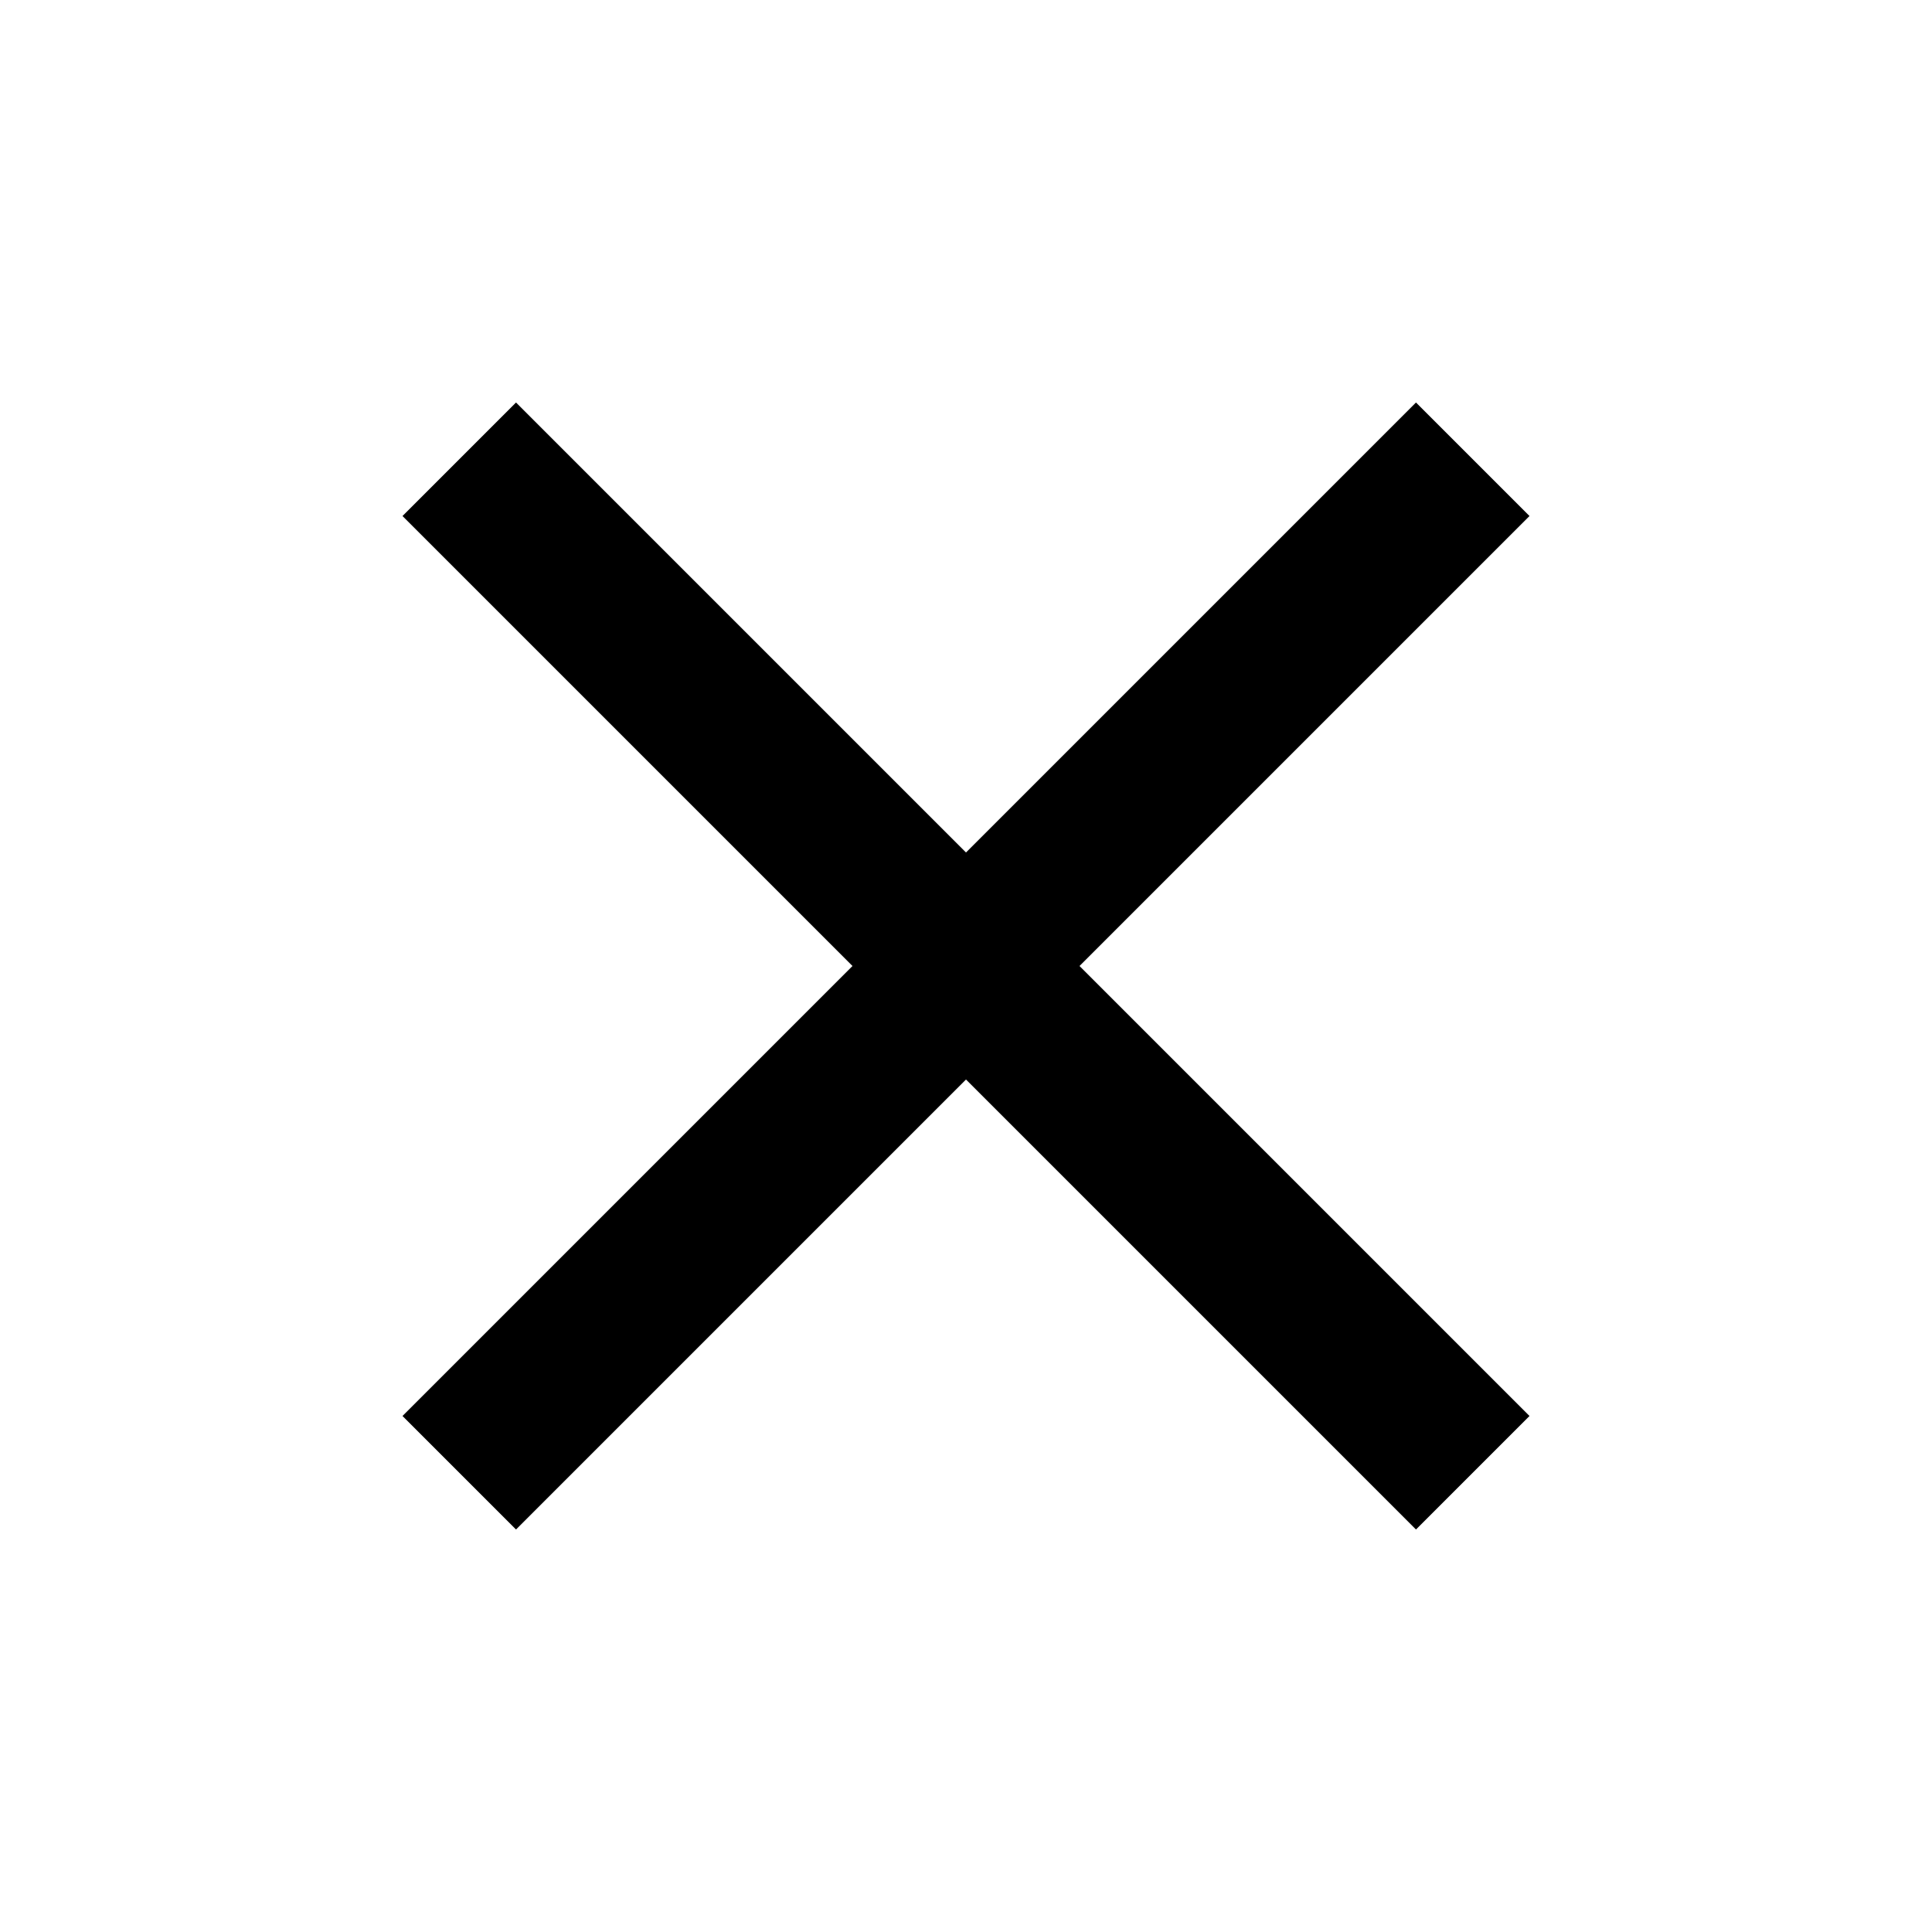
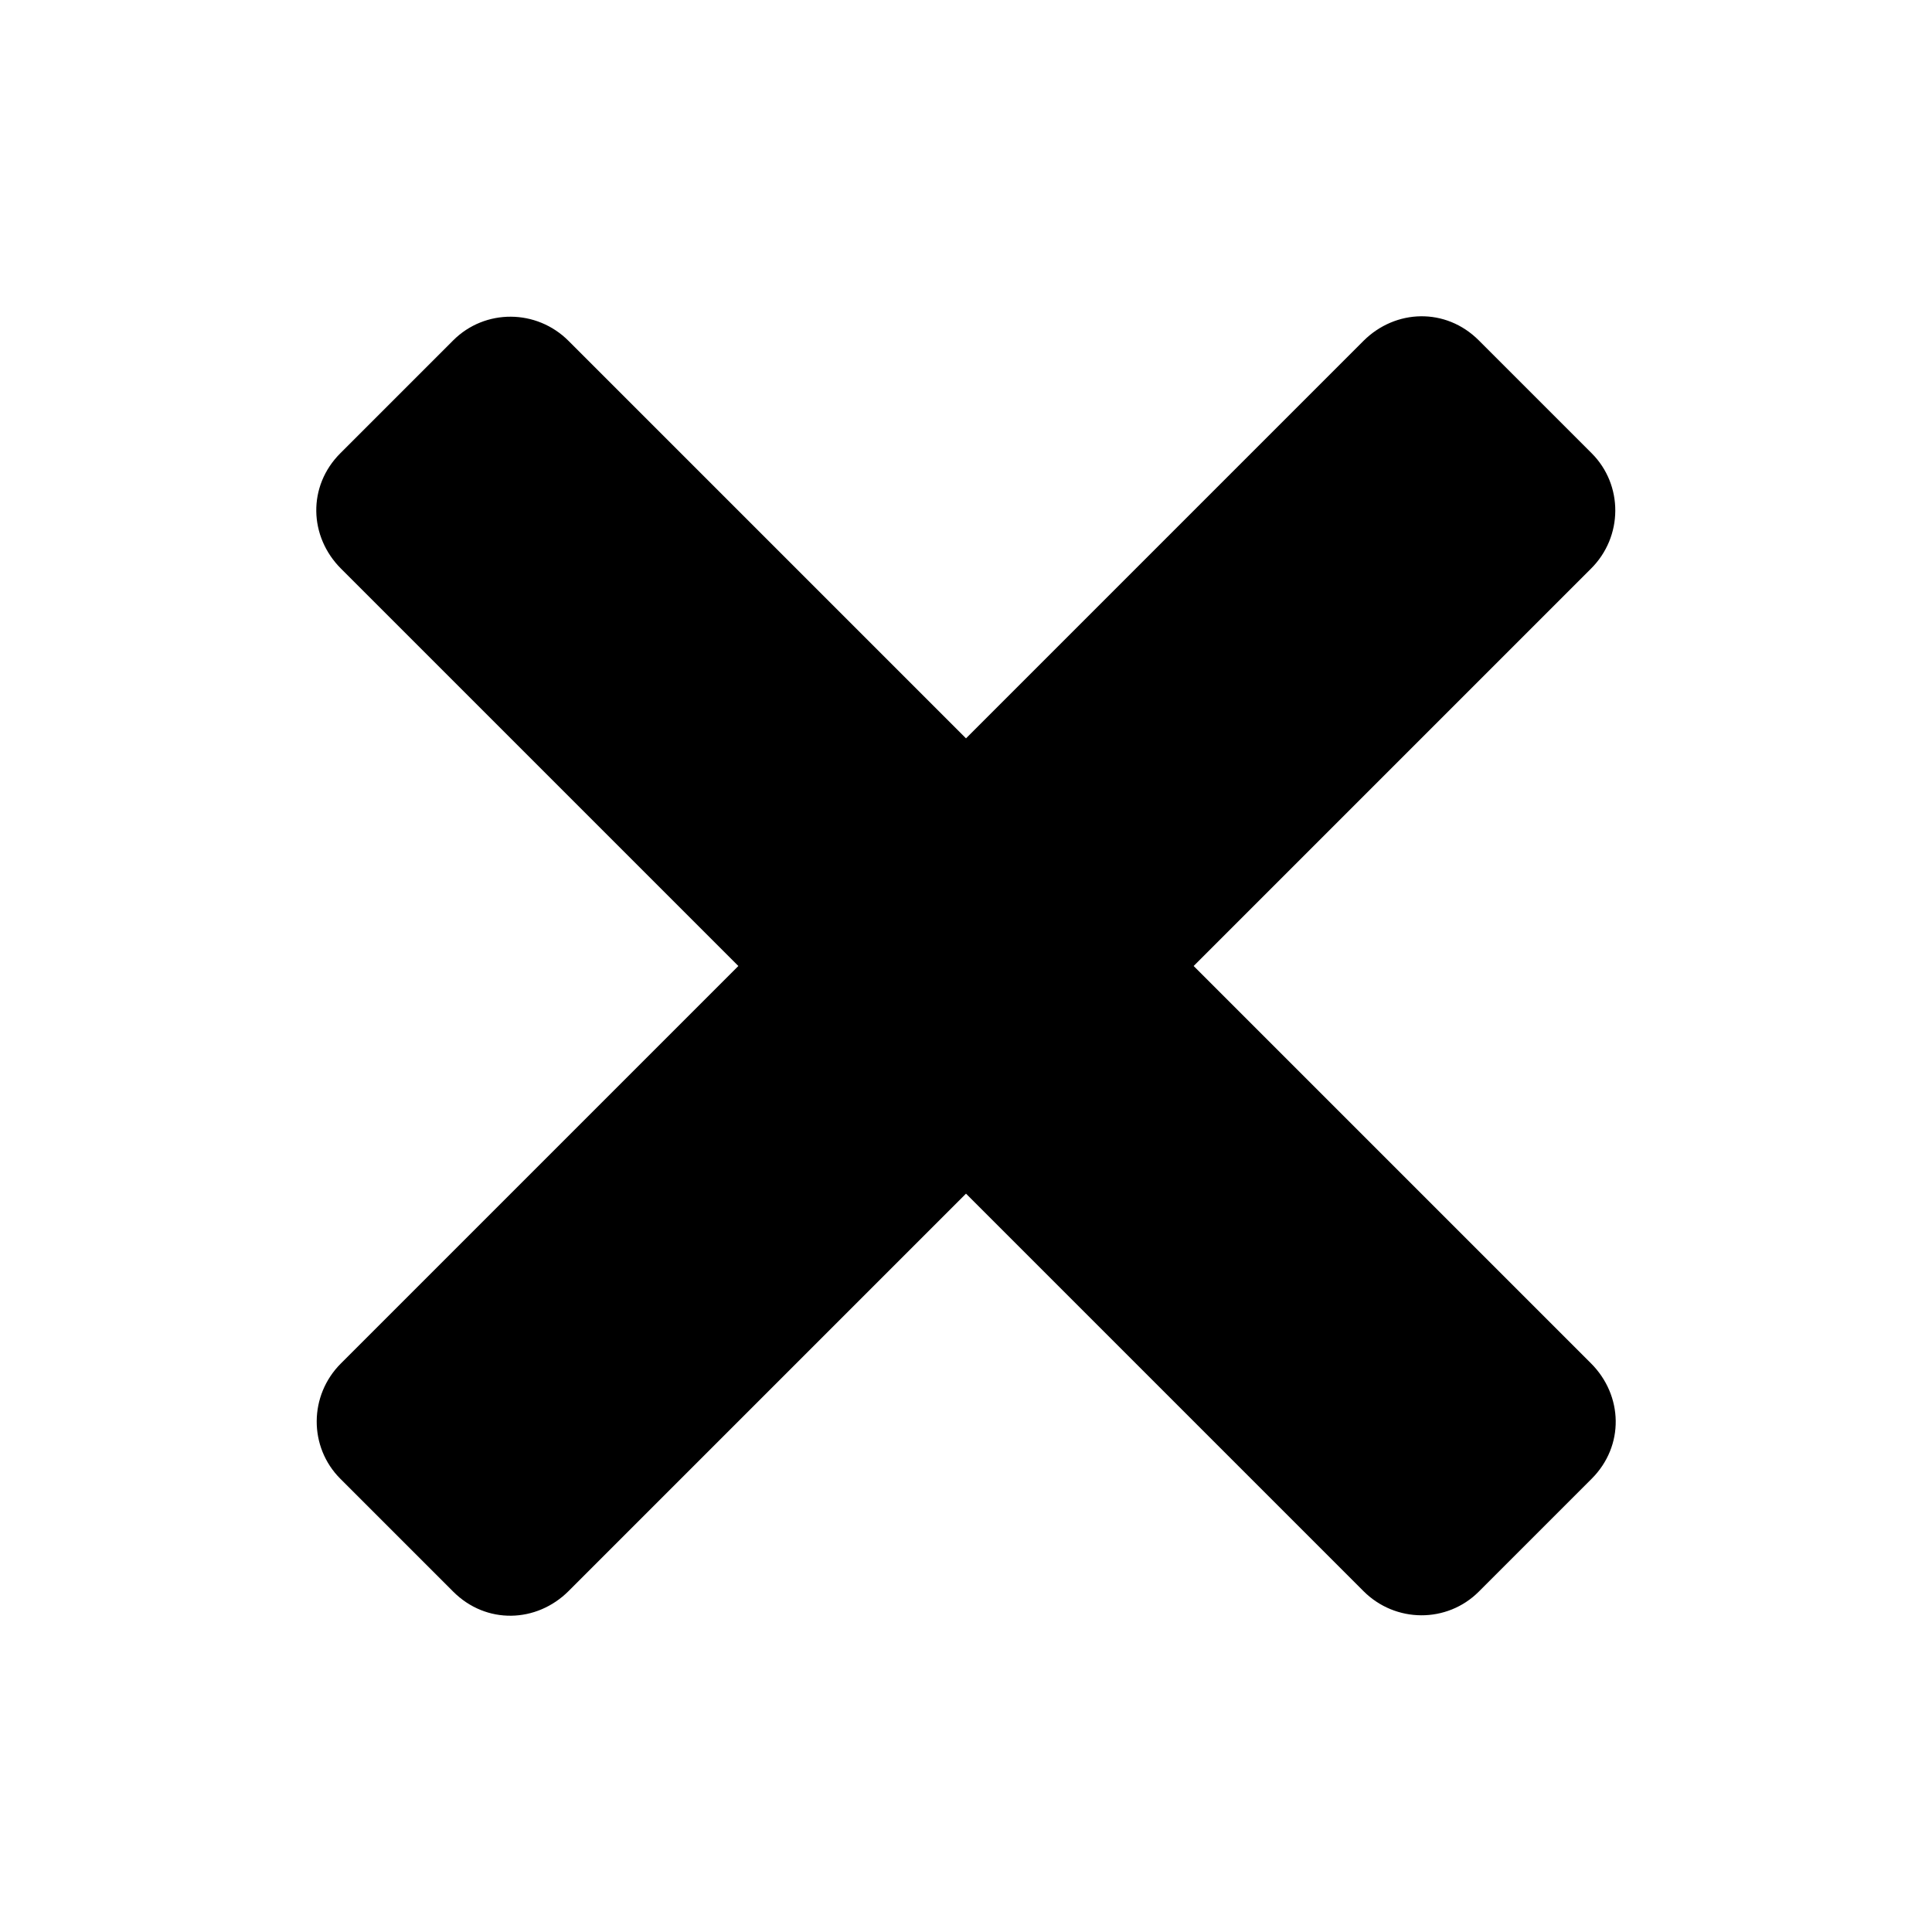
- <svg xmlns="http://www.w3.org/2000/svg" height="1em" viewBox="0 0 24 24" width="1em">
-   <path d="M0 0h24v24H0V0z" fill="none" />
-   <path fill="currentColor" d="M19 6.41L17.59 5 12 10.59 6.41 5 5 6.41 10.59 12 5 17.59 6.41 19 12 13.41 17.59 19 19 17.59 13.41 12 19 6.41z" />
+ <svg xmlns="http://www.w3.org/2000/svg" width="1em" height="1em" viewBox="0 0 12 12" class="icon" style="shape-rendering: geometricprecision;">
+   <path fill-rule="evenodd" class="" fill="currentColor" d="M7.414,6 L9.882,3.532 C10.082,3.333 10.083,3.012 9.886,2.815 L9.185,2.114 C8.98,1.909 8.667,1.919 8.468,2.118 L6,4.586 L3.532,2.118 C3.333,1.918 3.012,1.917 2.815,2.114 L2.114,2.815 C1.909,3.02 1.919,3.333 2.118,3.532 L4.586,6 L2.118,8.468 C1.918,8.667 1.917,8.988 2.114,9.185 L2.815,9.886 C3.02,10.091 3.333,10.081 3.532,9.882 L6,7.414 L8.468,9.882 C8.667,10.082 8.988,10.083 9.185,9.886 L9.886,9.185 C10.091,8.98 10.081,8.667 9.882,8.468 L7.414,6 L7.414,6 Z" />
</svg>
